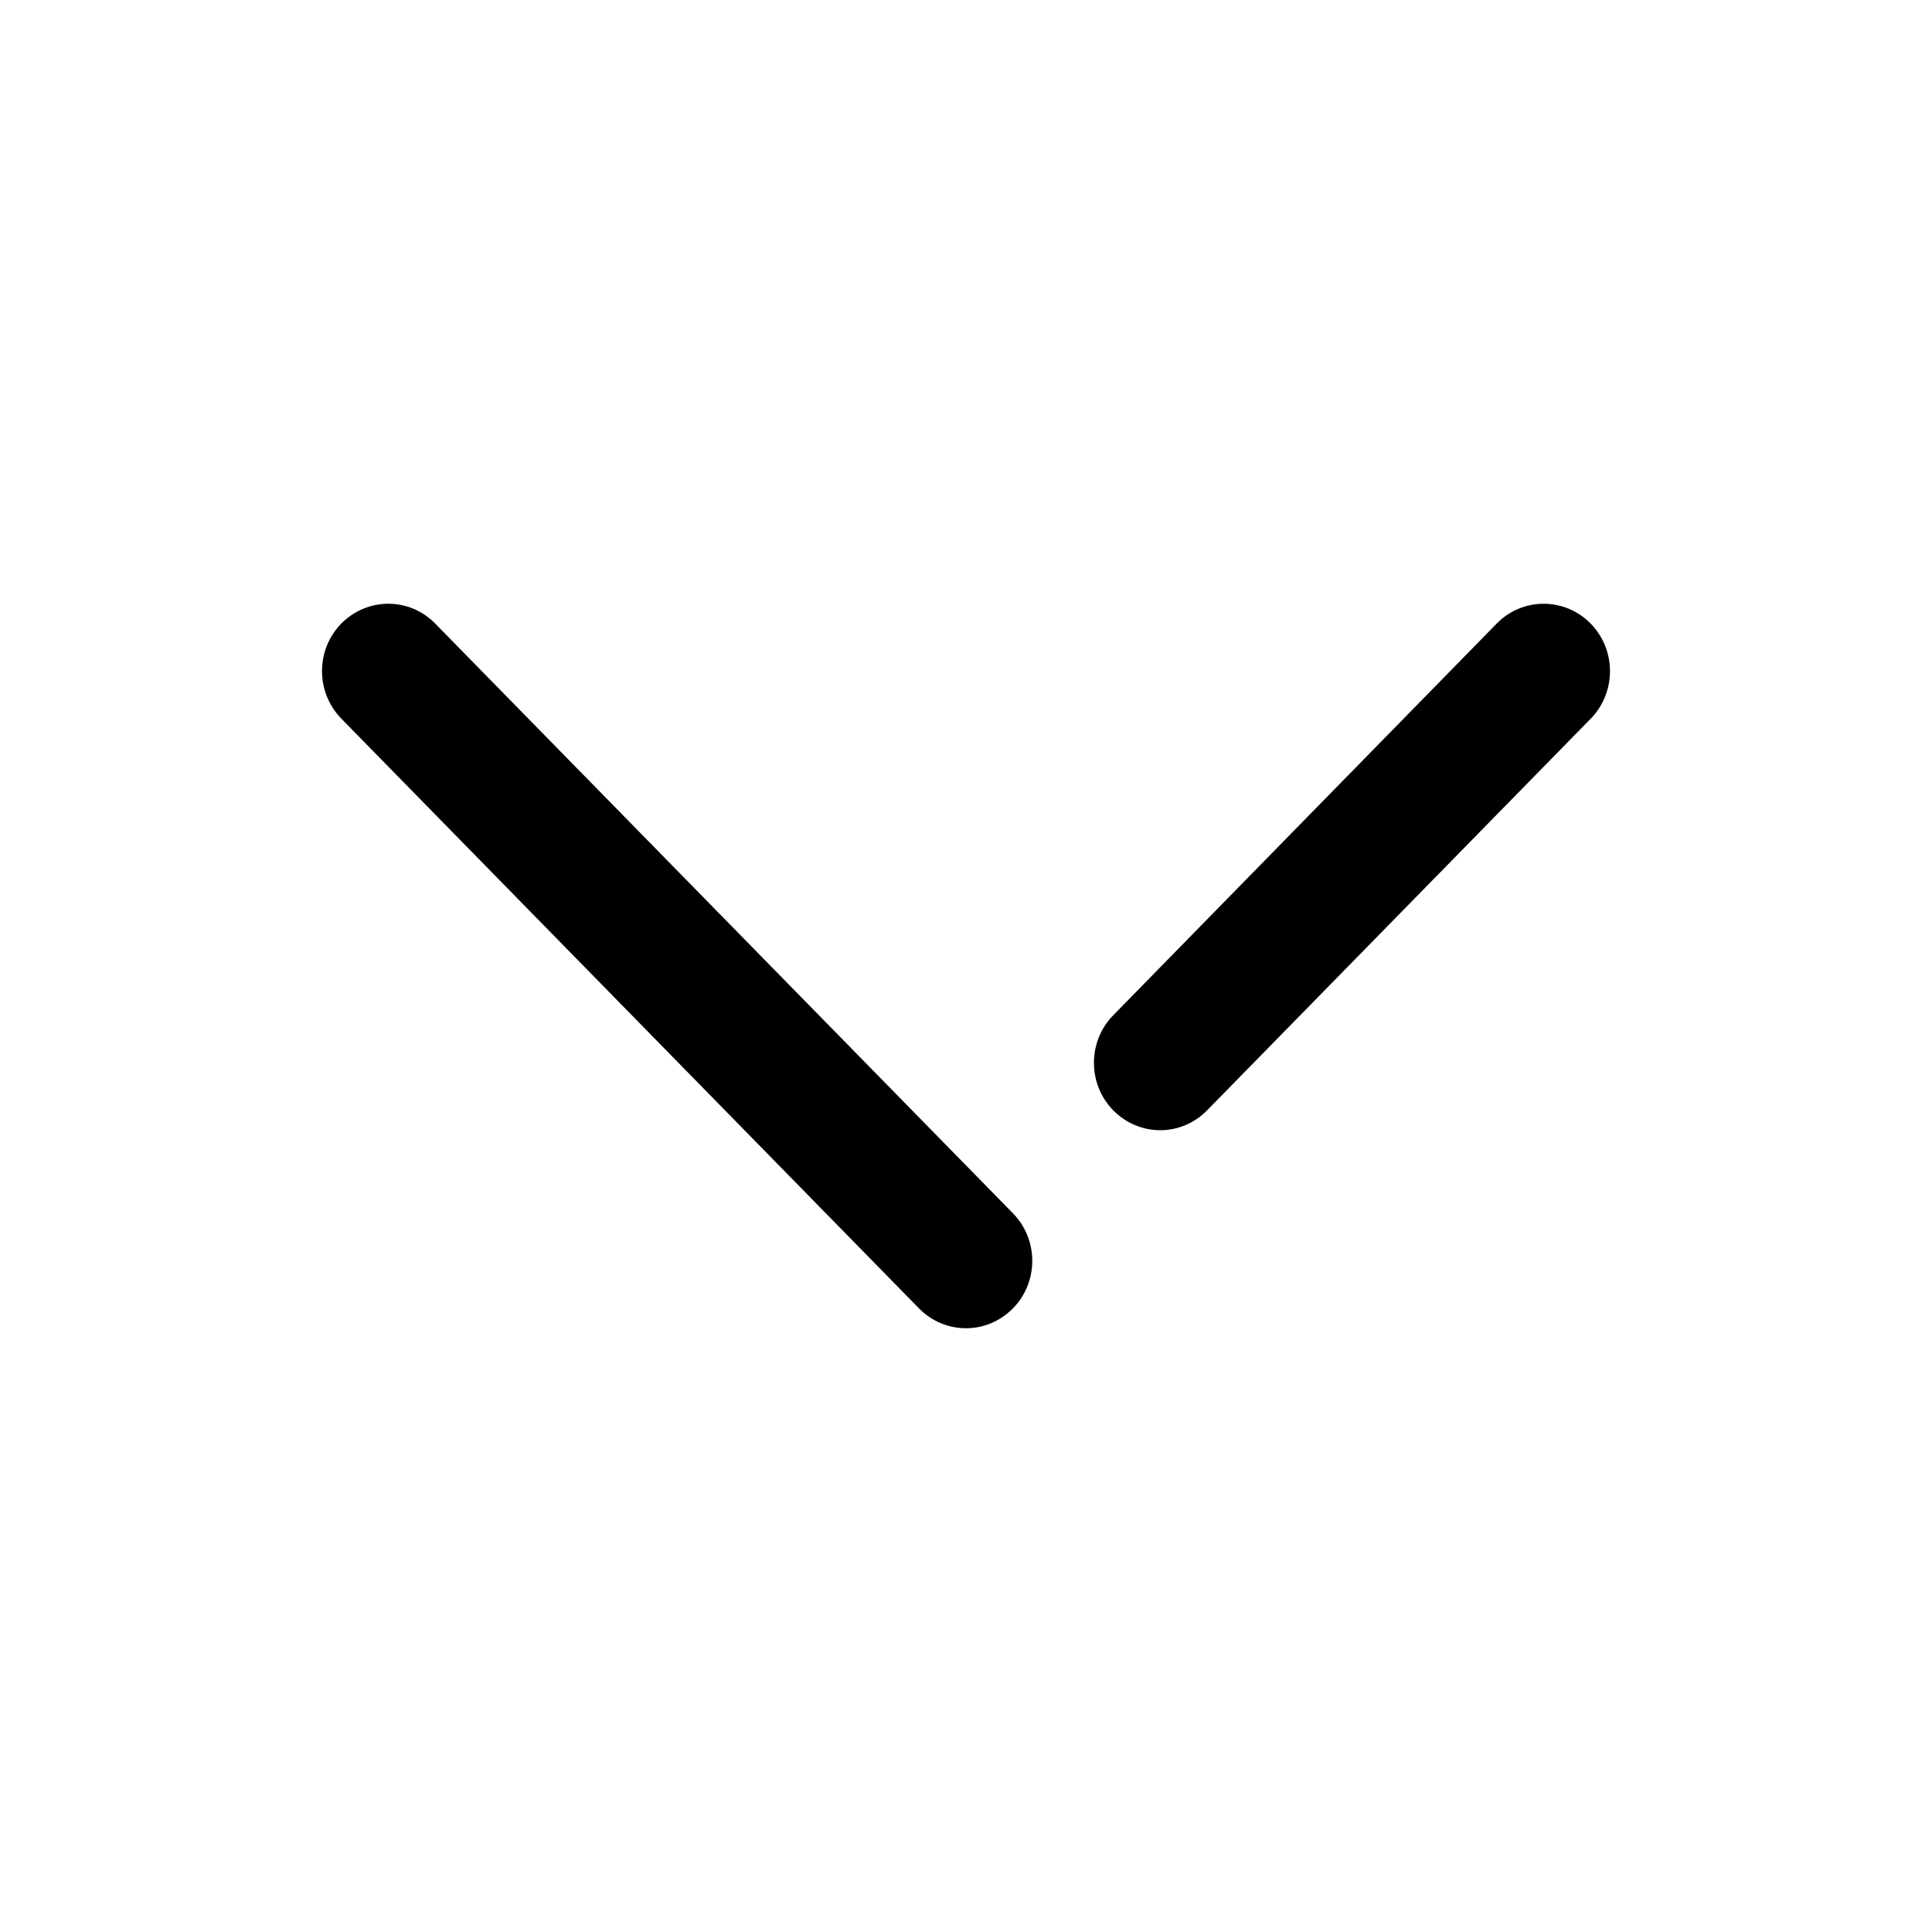
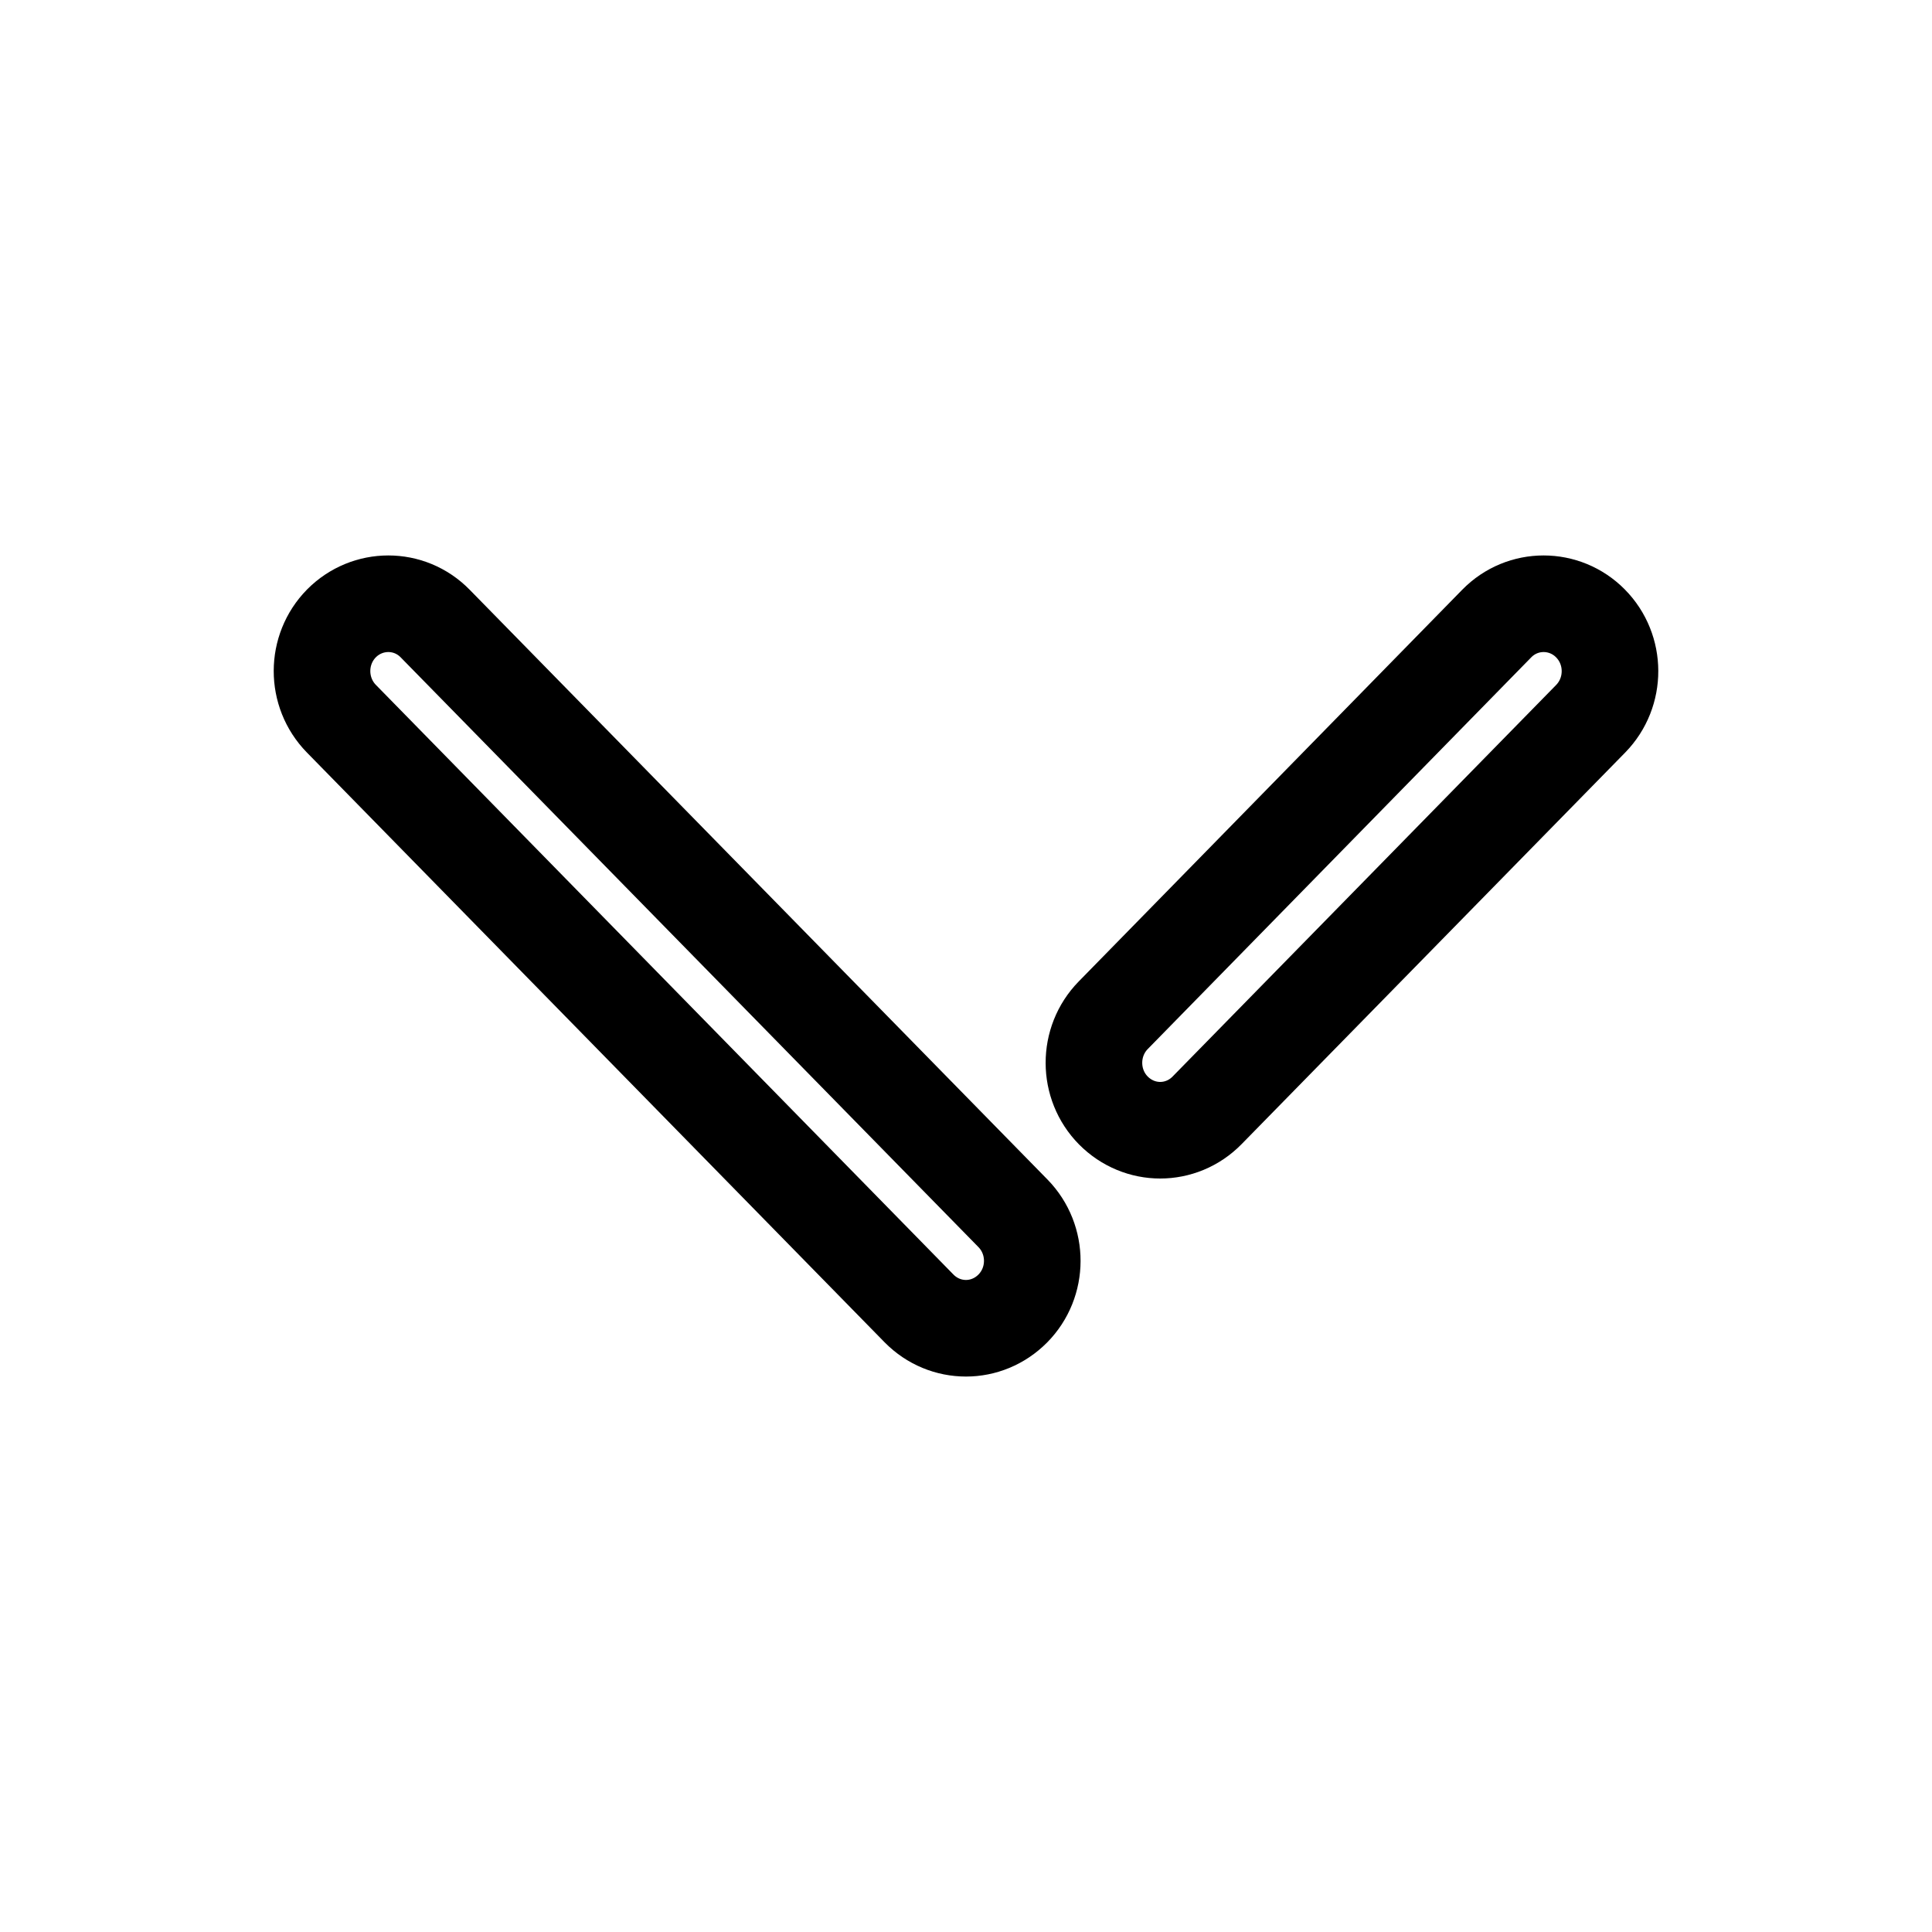
<svg xmlns="http://www.w3.org/2000/svg" width="20" height="20" viewBox="0 0 20 20" fill="none">
-   <path fill-rule="evenodd" clip-rule="evenodd" d="M3.535 6.453C3.803 6.183 4.237 6.181 4.505 6.455L10.486 12.56C10.754 12.834 10.752 13.275 10.484 13.546C10.35 13.681 10.175 13.75 10 13.75C9.823 13.75 9.648 13.681 9.514 13.545L3.534 7.44C3.266 7.166 3.267 6.725 3.535 6.453ZM15.494 6.455C15.762 6.181 16.197 6.183 16.464 6.453C16.733 6.725 16.734 7.166 16.467 7.44L12.496 11.494C12.362 11.631 12.186 11.7 12.01 11.7C11.835 11.7 11.66 11.631 11.526 11.496C11.258 11.225 11.257 10.783 11.524 10.51L15.494 6.455Z" fill="currentColor" />
+   <path fill-rule="evenodd" clip-rule="evenodd" d="M3.535 6.453C3.803 6.183 4.237 6.181 4.505 6.455L10.486 12.56C10.754 12.834 10.752 13.275 10.484 13.546C10.35 13.681 10.175 13.75 10 13.75C9.823 13.75 9.648 13.681 9.514 13.545L3.534 7.44C3.266 7.166 3.267 6.725 3.535 6.453ZM15.494 6.455C15.762 6.181 16.197 6.183 16.464 6.453C16.733 6.725 16.734 7.166 16.467 7.44L12.496 11.494C12.362 11.631 12.186 11.7 12.01 11.7C11.835 11.7 11.66 11.631 11.526 11.496C11.258 11.225 11.257 10.783 11.524 10.51L15.494 6.455Z" fill="none" stroke="currentColor" />
</svg>
